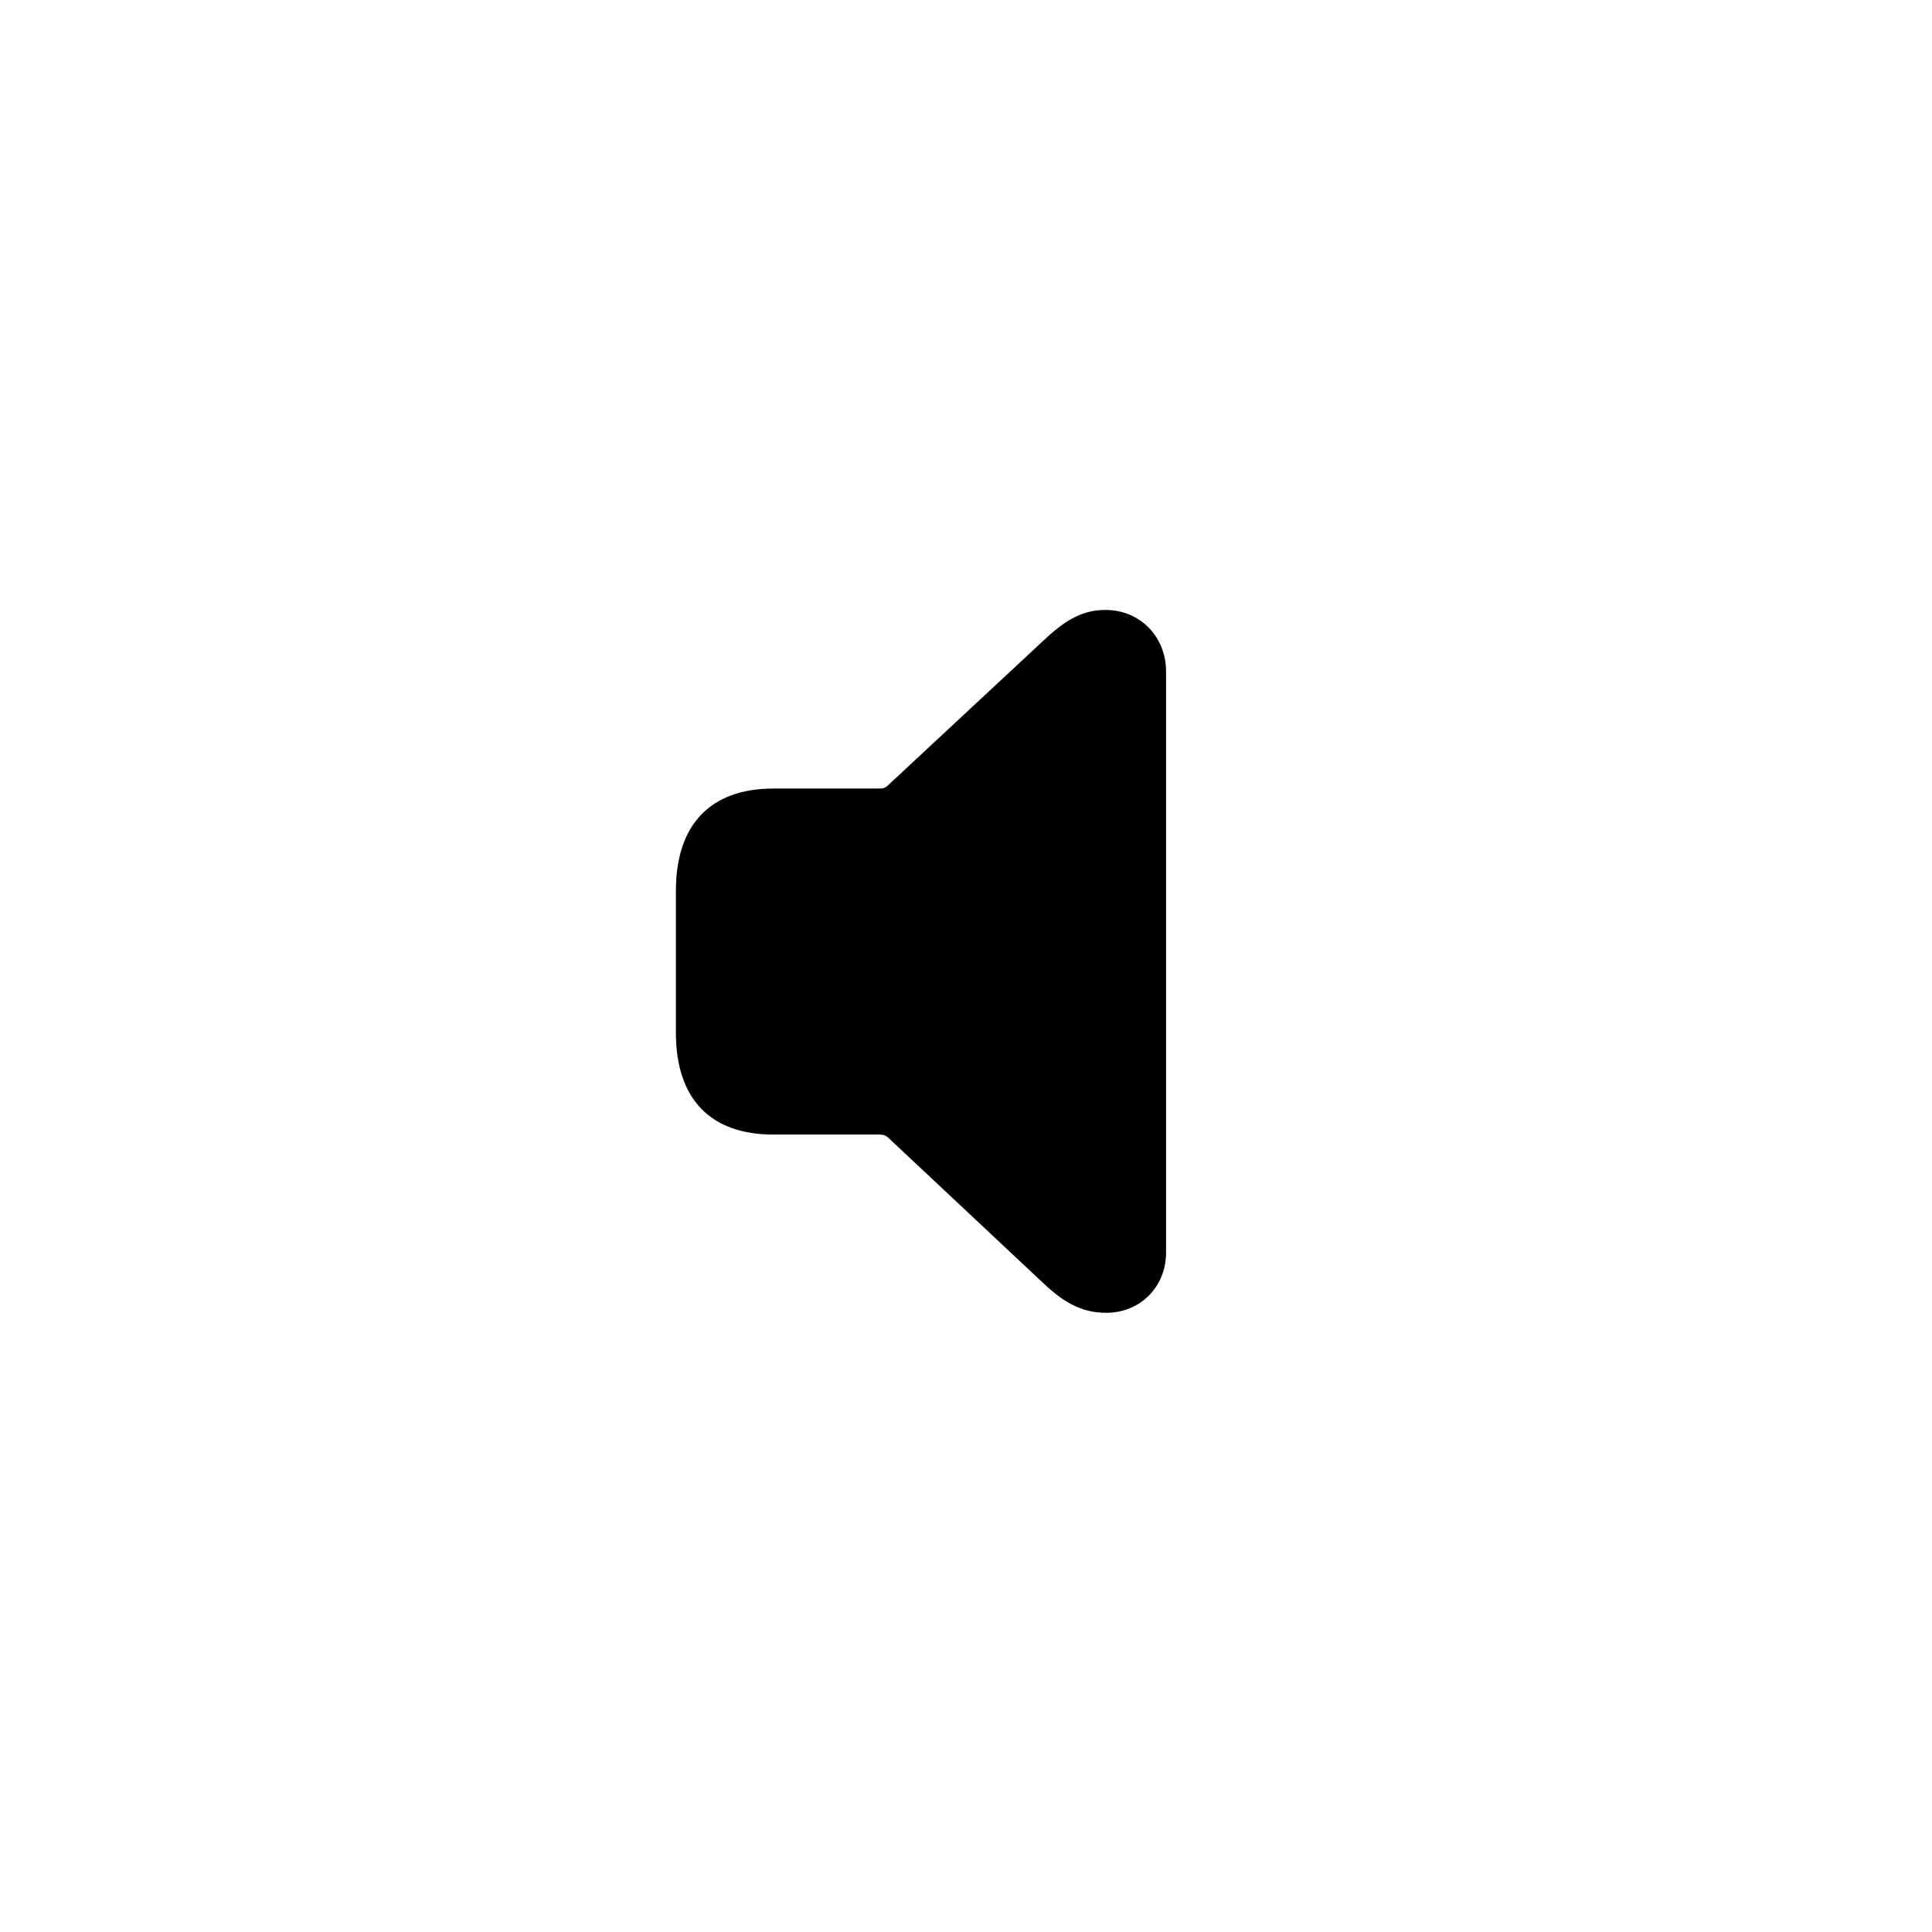
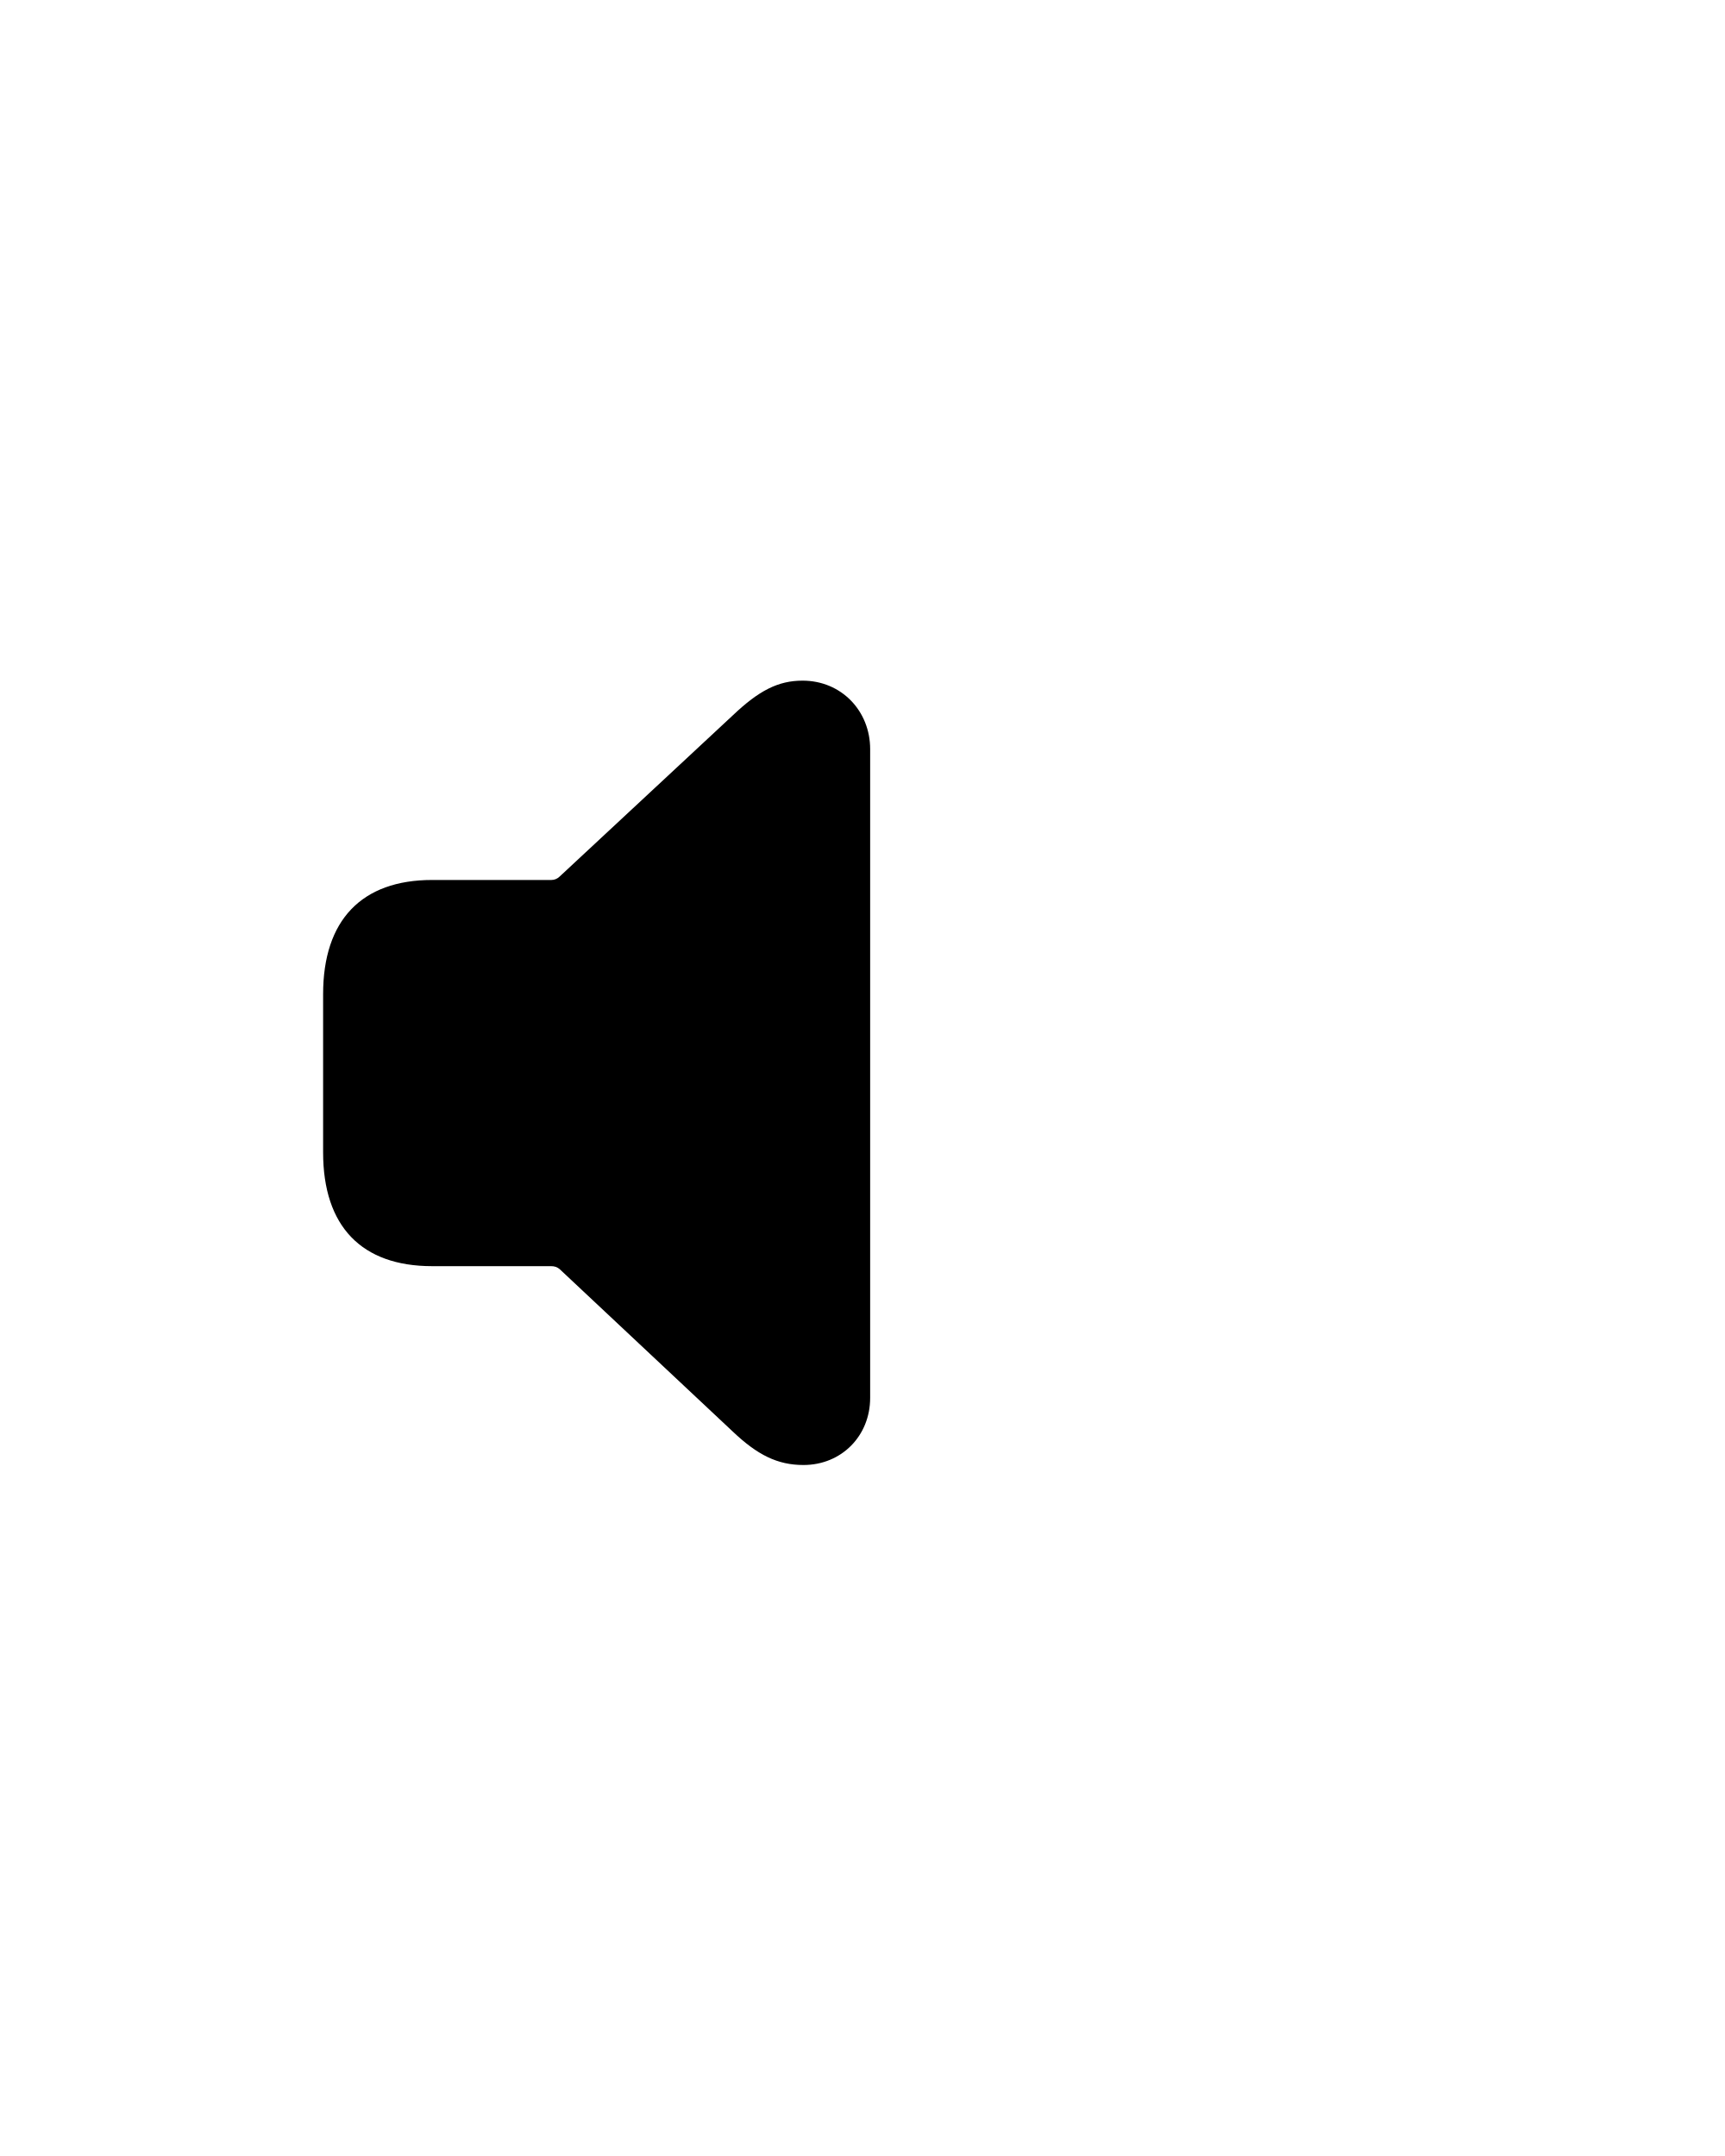
- <svg xmlns="http://www.w3.org/2000/svg" width="40" height="40" viewBox="0 0 64 64" fill="currentColor">
-   <path d="M36.647 43.488C35.872 43.488 35.275 43.184 34.552 42.498L29.41 37.674C29.334 37.61 29.258 37.585 29.156 37.585H25.627C23.532 37.585 22.39 36.404 22.39 34.208V29.511C22.39 27.314 23.532 26.121 25.627 26.121H29.169C29.258 26.121 29.347 26.083 29.41 26.02L34.552 21.233C35.326 20.497 35.898 20.205 36.621 20.205C37.776 20.205 38.627 21.106 38.627 22.236V41.495C38.627 42.625 37.776 43.488 36.647 43.488Z" class="speaker-bounce-1" />
+ <svg xmlns="http://www.w3.org/2000/svg" width="32" height="40" viewBox="0 0 32 40" fill="currentColor">
+   <path d="M14.904 27.18C14.42 27.18 14.047 26.99 13.595 26.561L10.382 23.546C10.334 23.506 10.286 23.491 10.223 23.491H8.017C6.708 23.491 5.994 22.753 5.994 21.38V18.444C5.994 17.072 6.708 16.326 8.017 16.326H10.231C10.286 16.326 10.342 16.302 10.382 16.262L13.595 13.271C14.079 12.811 14.436 12.628 14.888 12.628C15.61 12.628 16.142 13.191 16.142 13.898V25.934C16.142 26.641 15.61 27.18 14.904 27.18Z" class="speaker-bounce-1" />
</svg>
